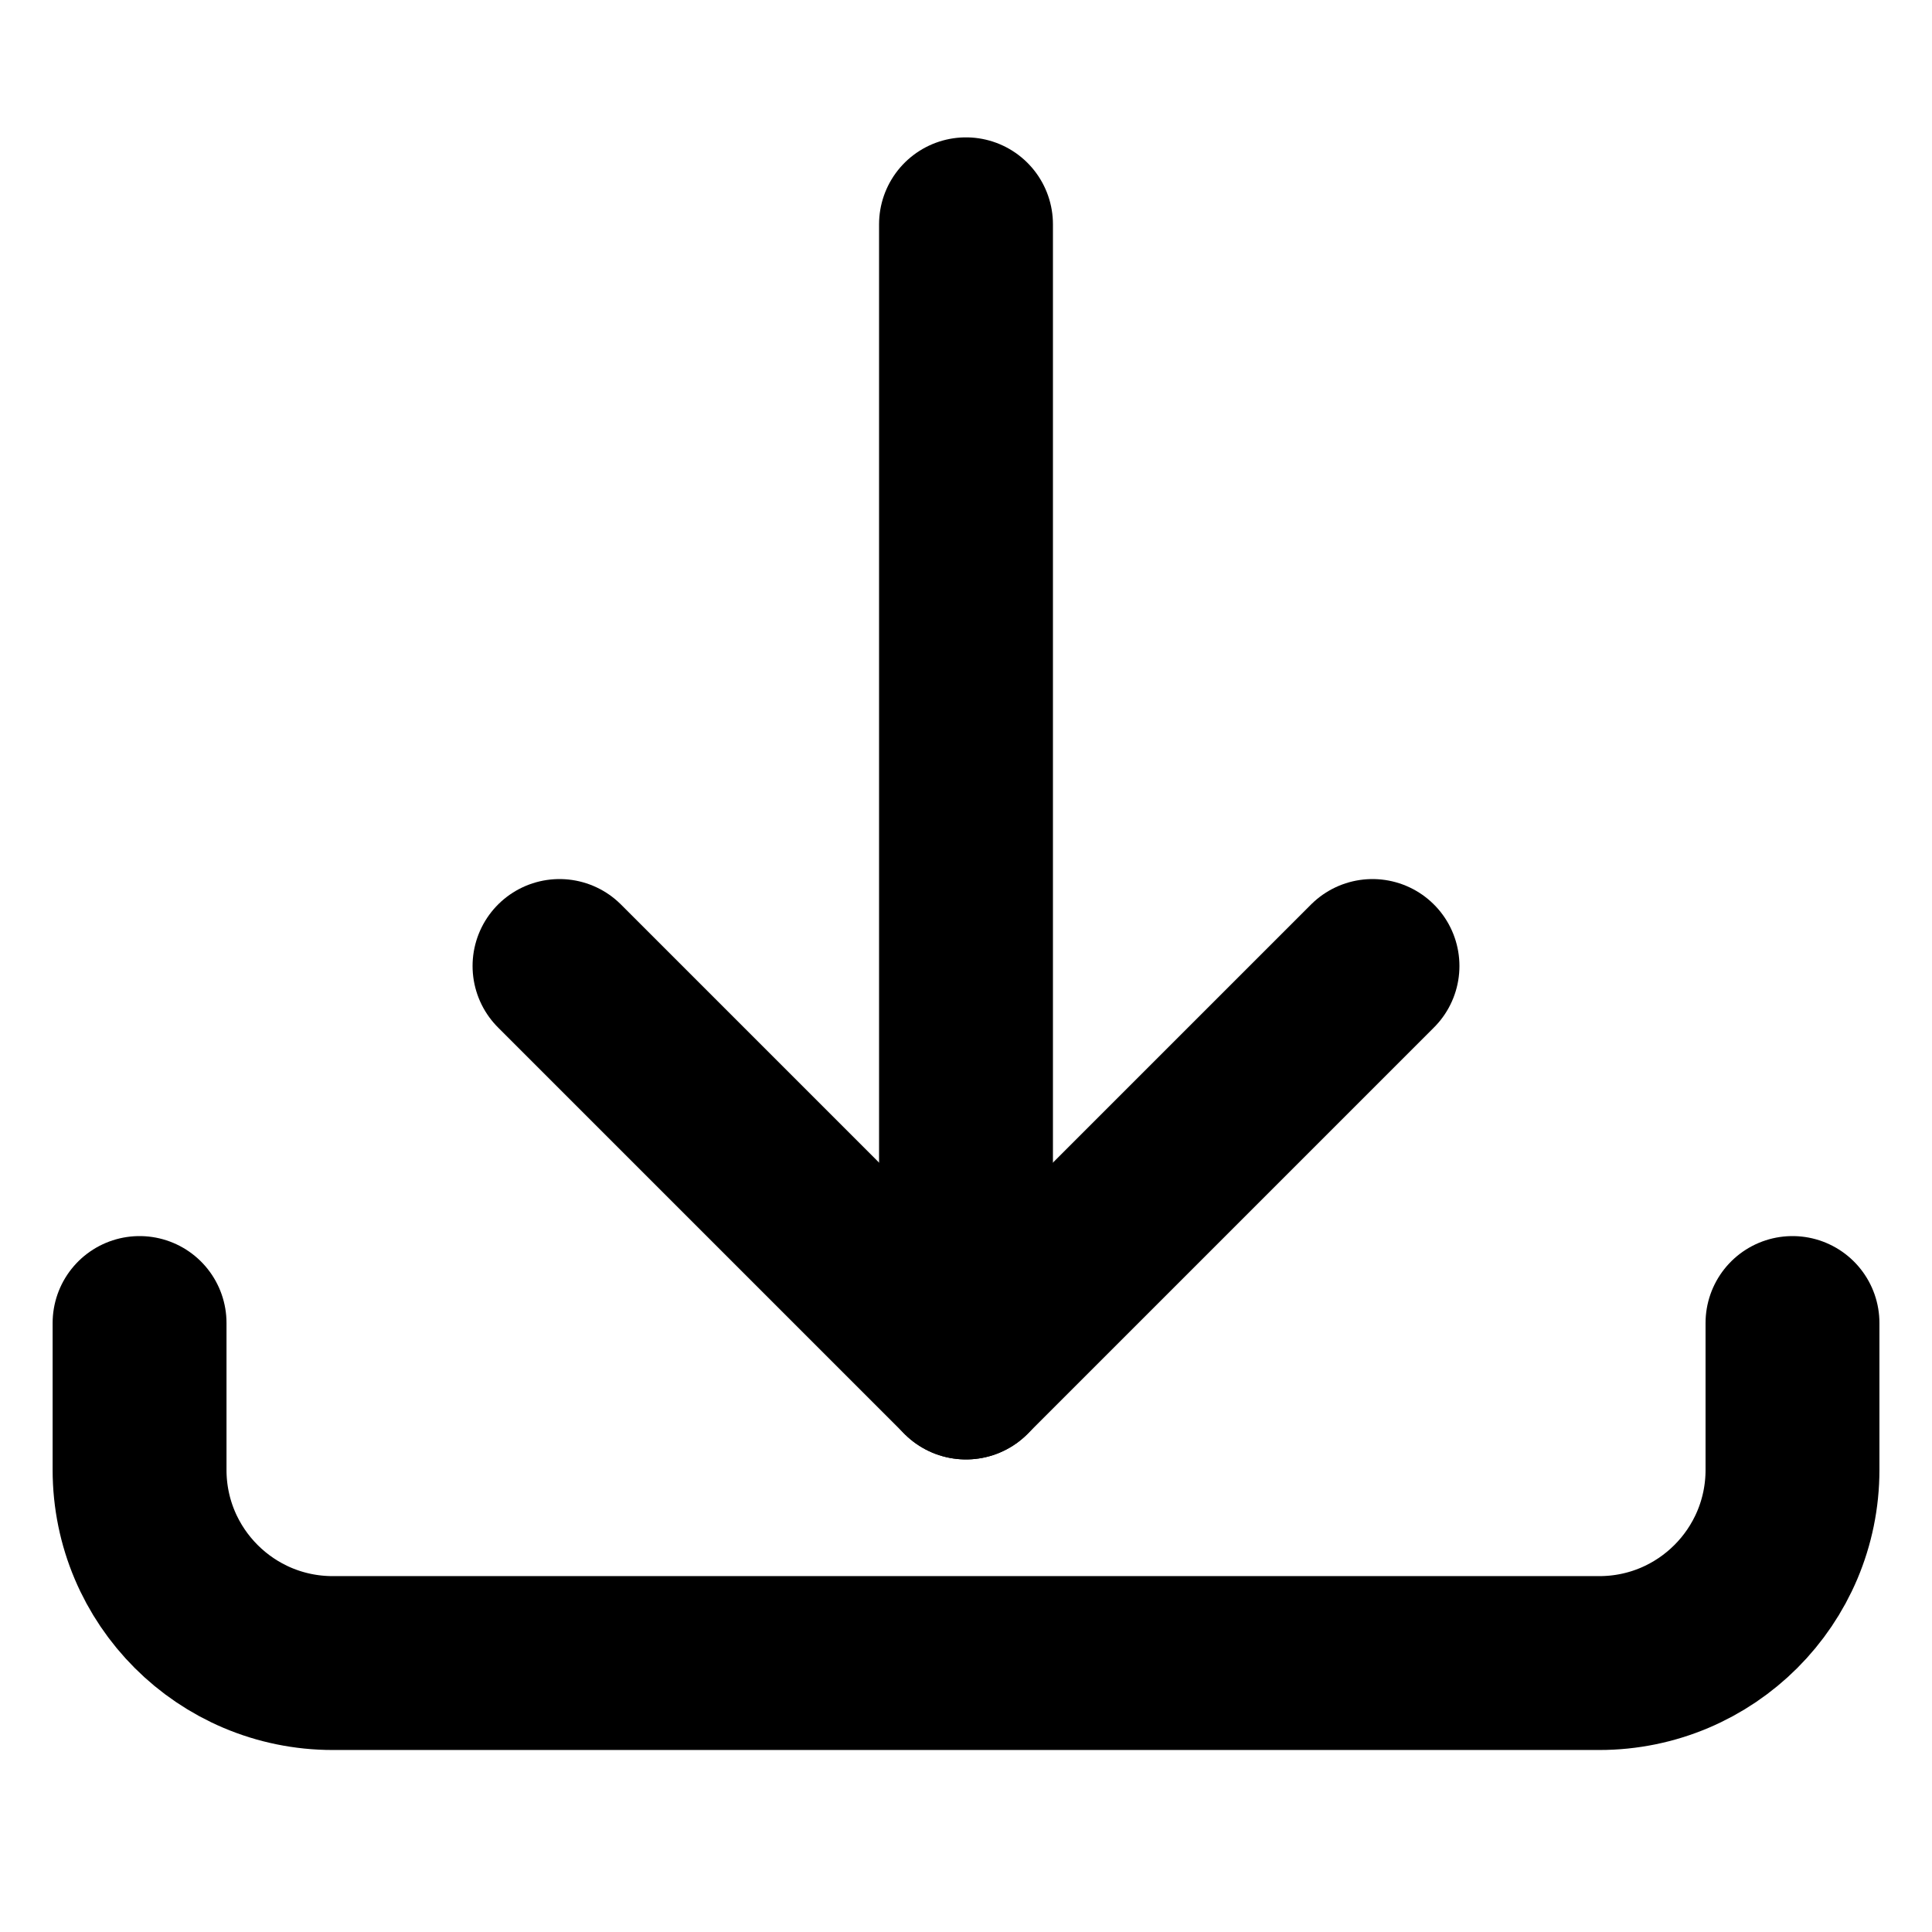
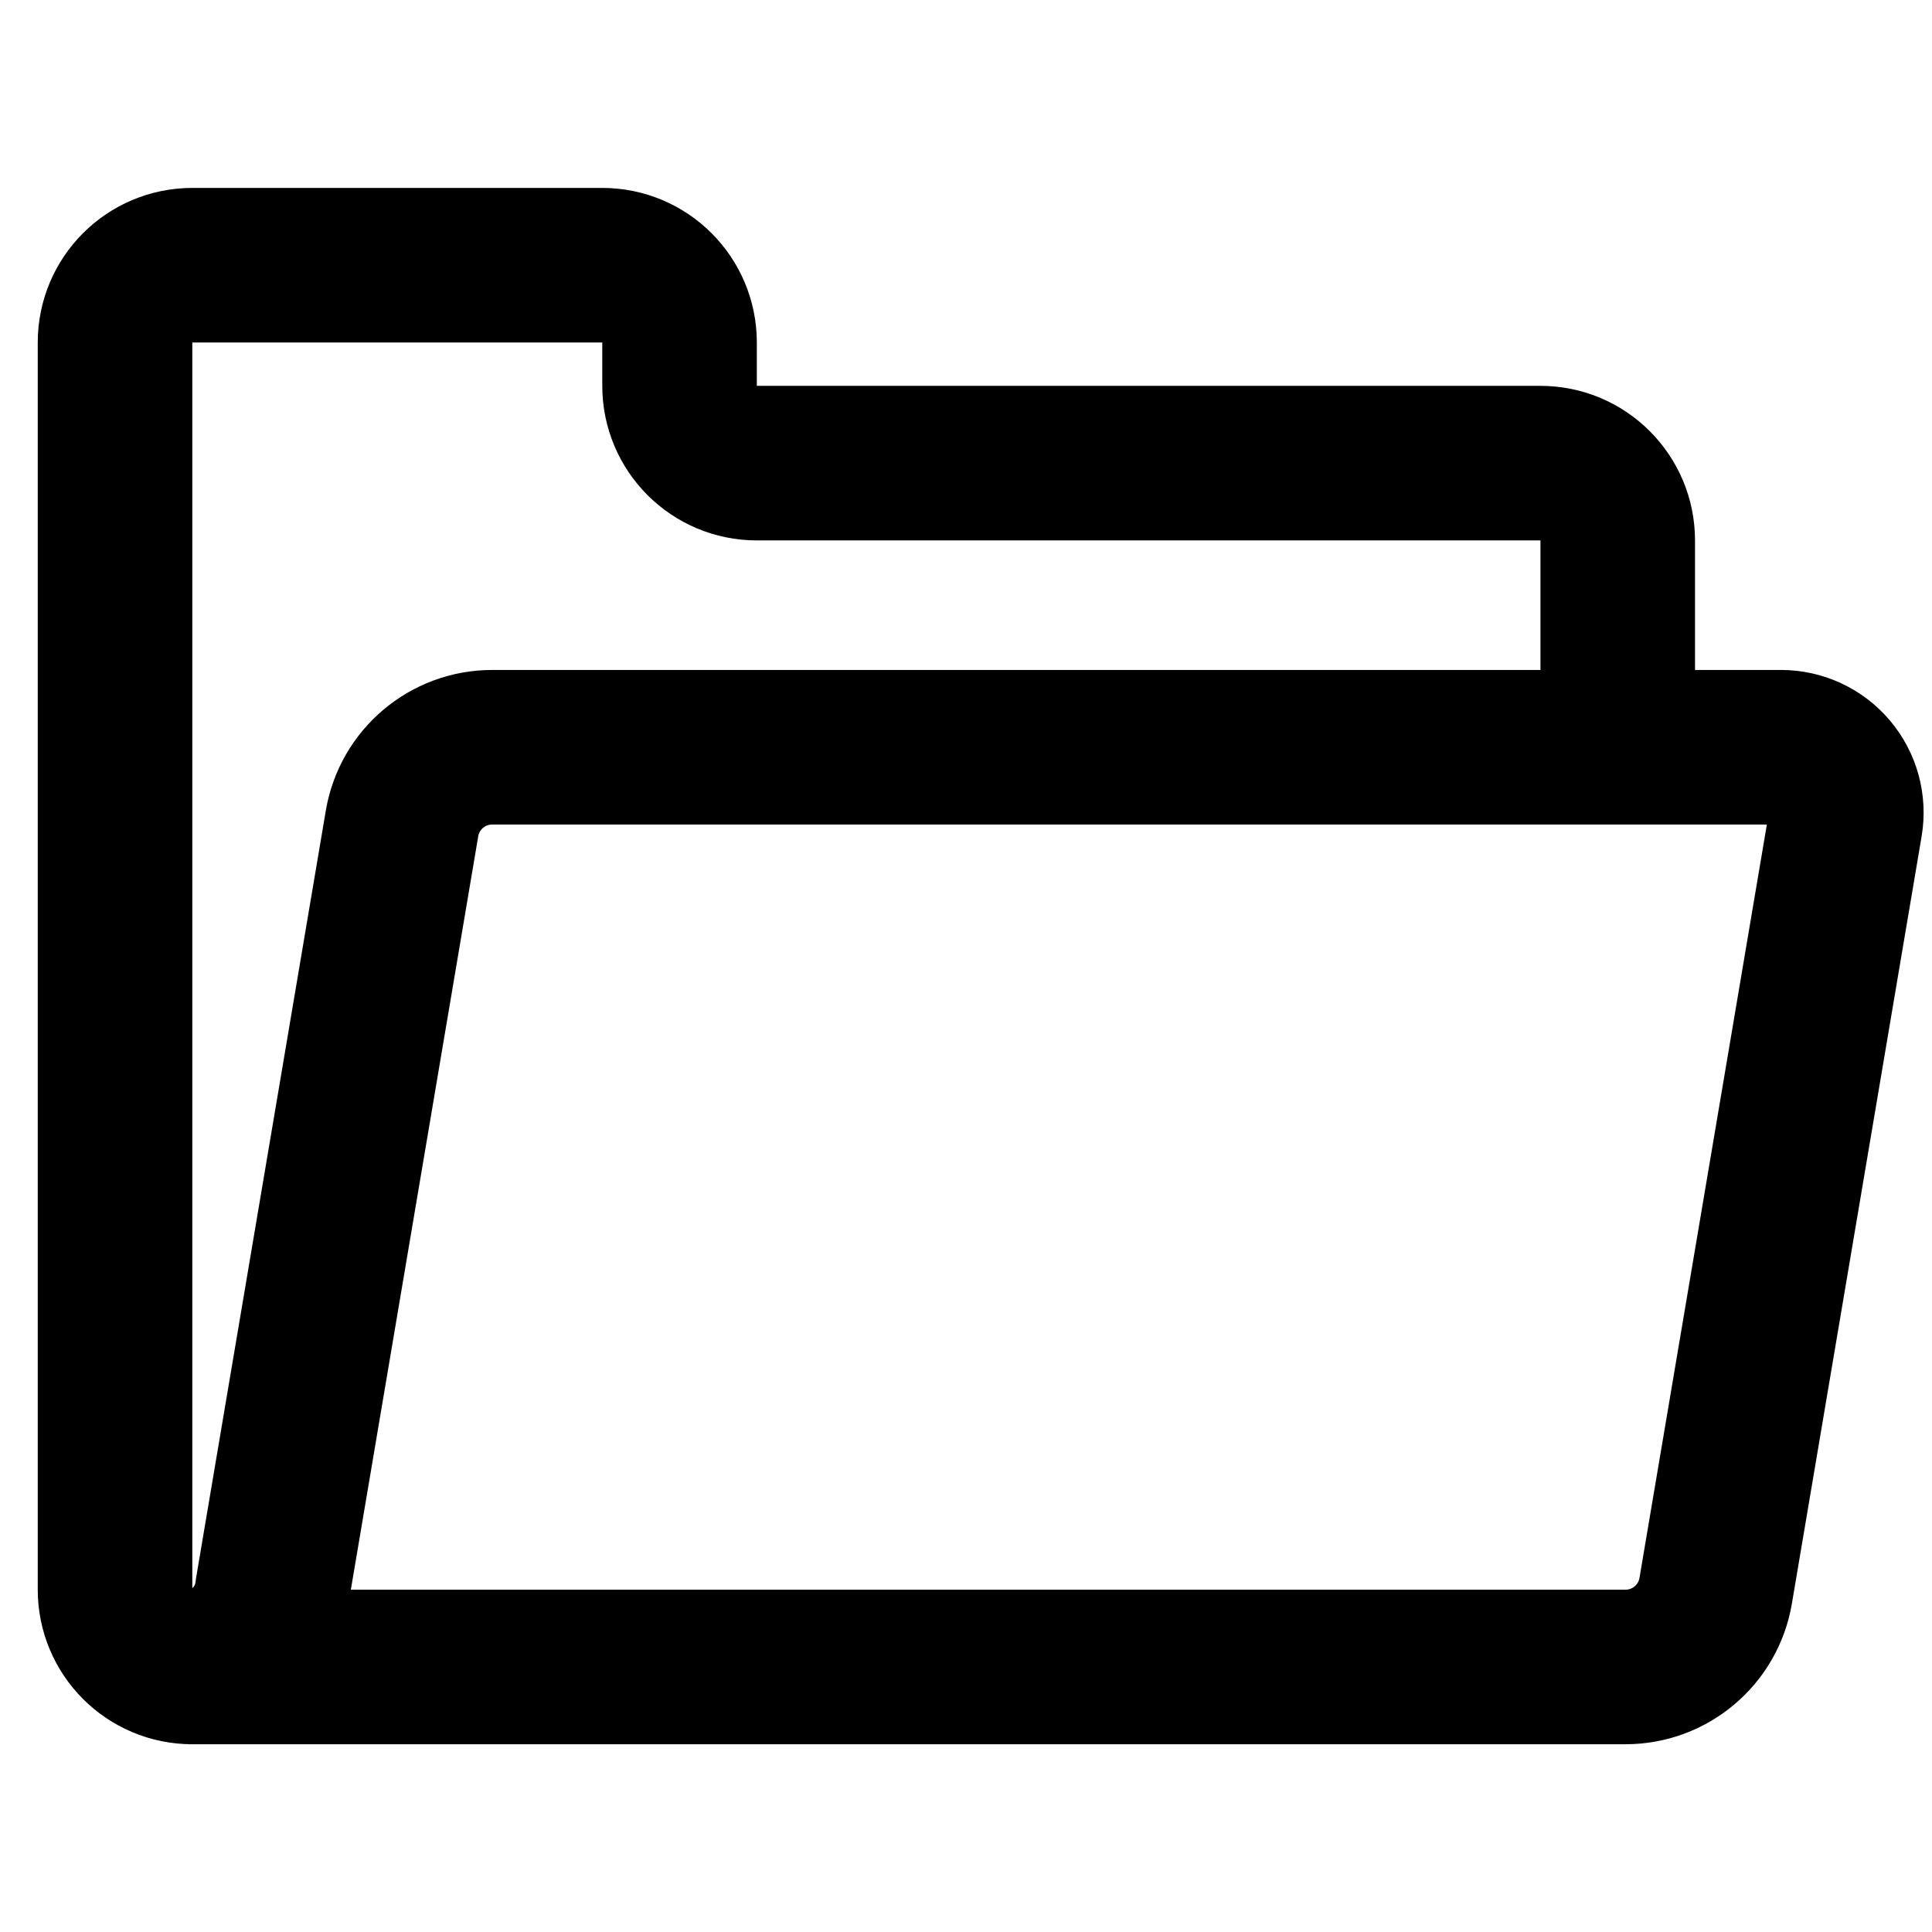
<svg xmlns="http://www.w3.org/2000/svg" id="svg1" width="14" height="14" version="1.1" viewBox="0 0 20 20">
-   <g fill="none" stroke="#000" stroke-linecap="round" stroke-linejoin="round" stroke-width="1.8">
-     <path id="path1" d="m10 2.322v11.886" />
-     <path id="path2" d="m5.792 10 4.208 4.208 4.208-4.208" />
-     <path id="rect3" transform="translate(-.77821 .12087)" d="m19.334 13.575v1.52a2 2 135 01-2 2h-13.111a2 2 45 01-2-2v-1.52" />
-   </g>
+   <path id="path1" stroke-width="1.6" transform="translate(-.10328 -.70261)" d="m16.85 8.438v-2.141a.8.8 45 00-.8-.8h-8.112a.8.8 45 01-.8-.8v-.449a.8.8 45 00-.8-.8l-4.244 2e-7a.8.8 135 00-.8.8v12.911a.8.8 45 00.8.8.886.886 136.38 00.828-.789l1.343-7.943a.947.947 139.8 01.933-.789h13.342a.676.676 49.798 01.667.789l-1.343 7.943a.947.947 139.8 01-.933.789h-14.876" fill="none" stroke="#000" stroke-linejoin="round" />
</svg>
